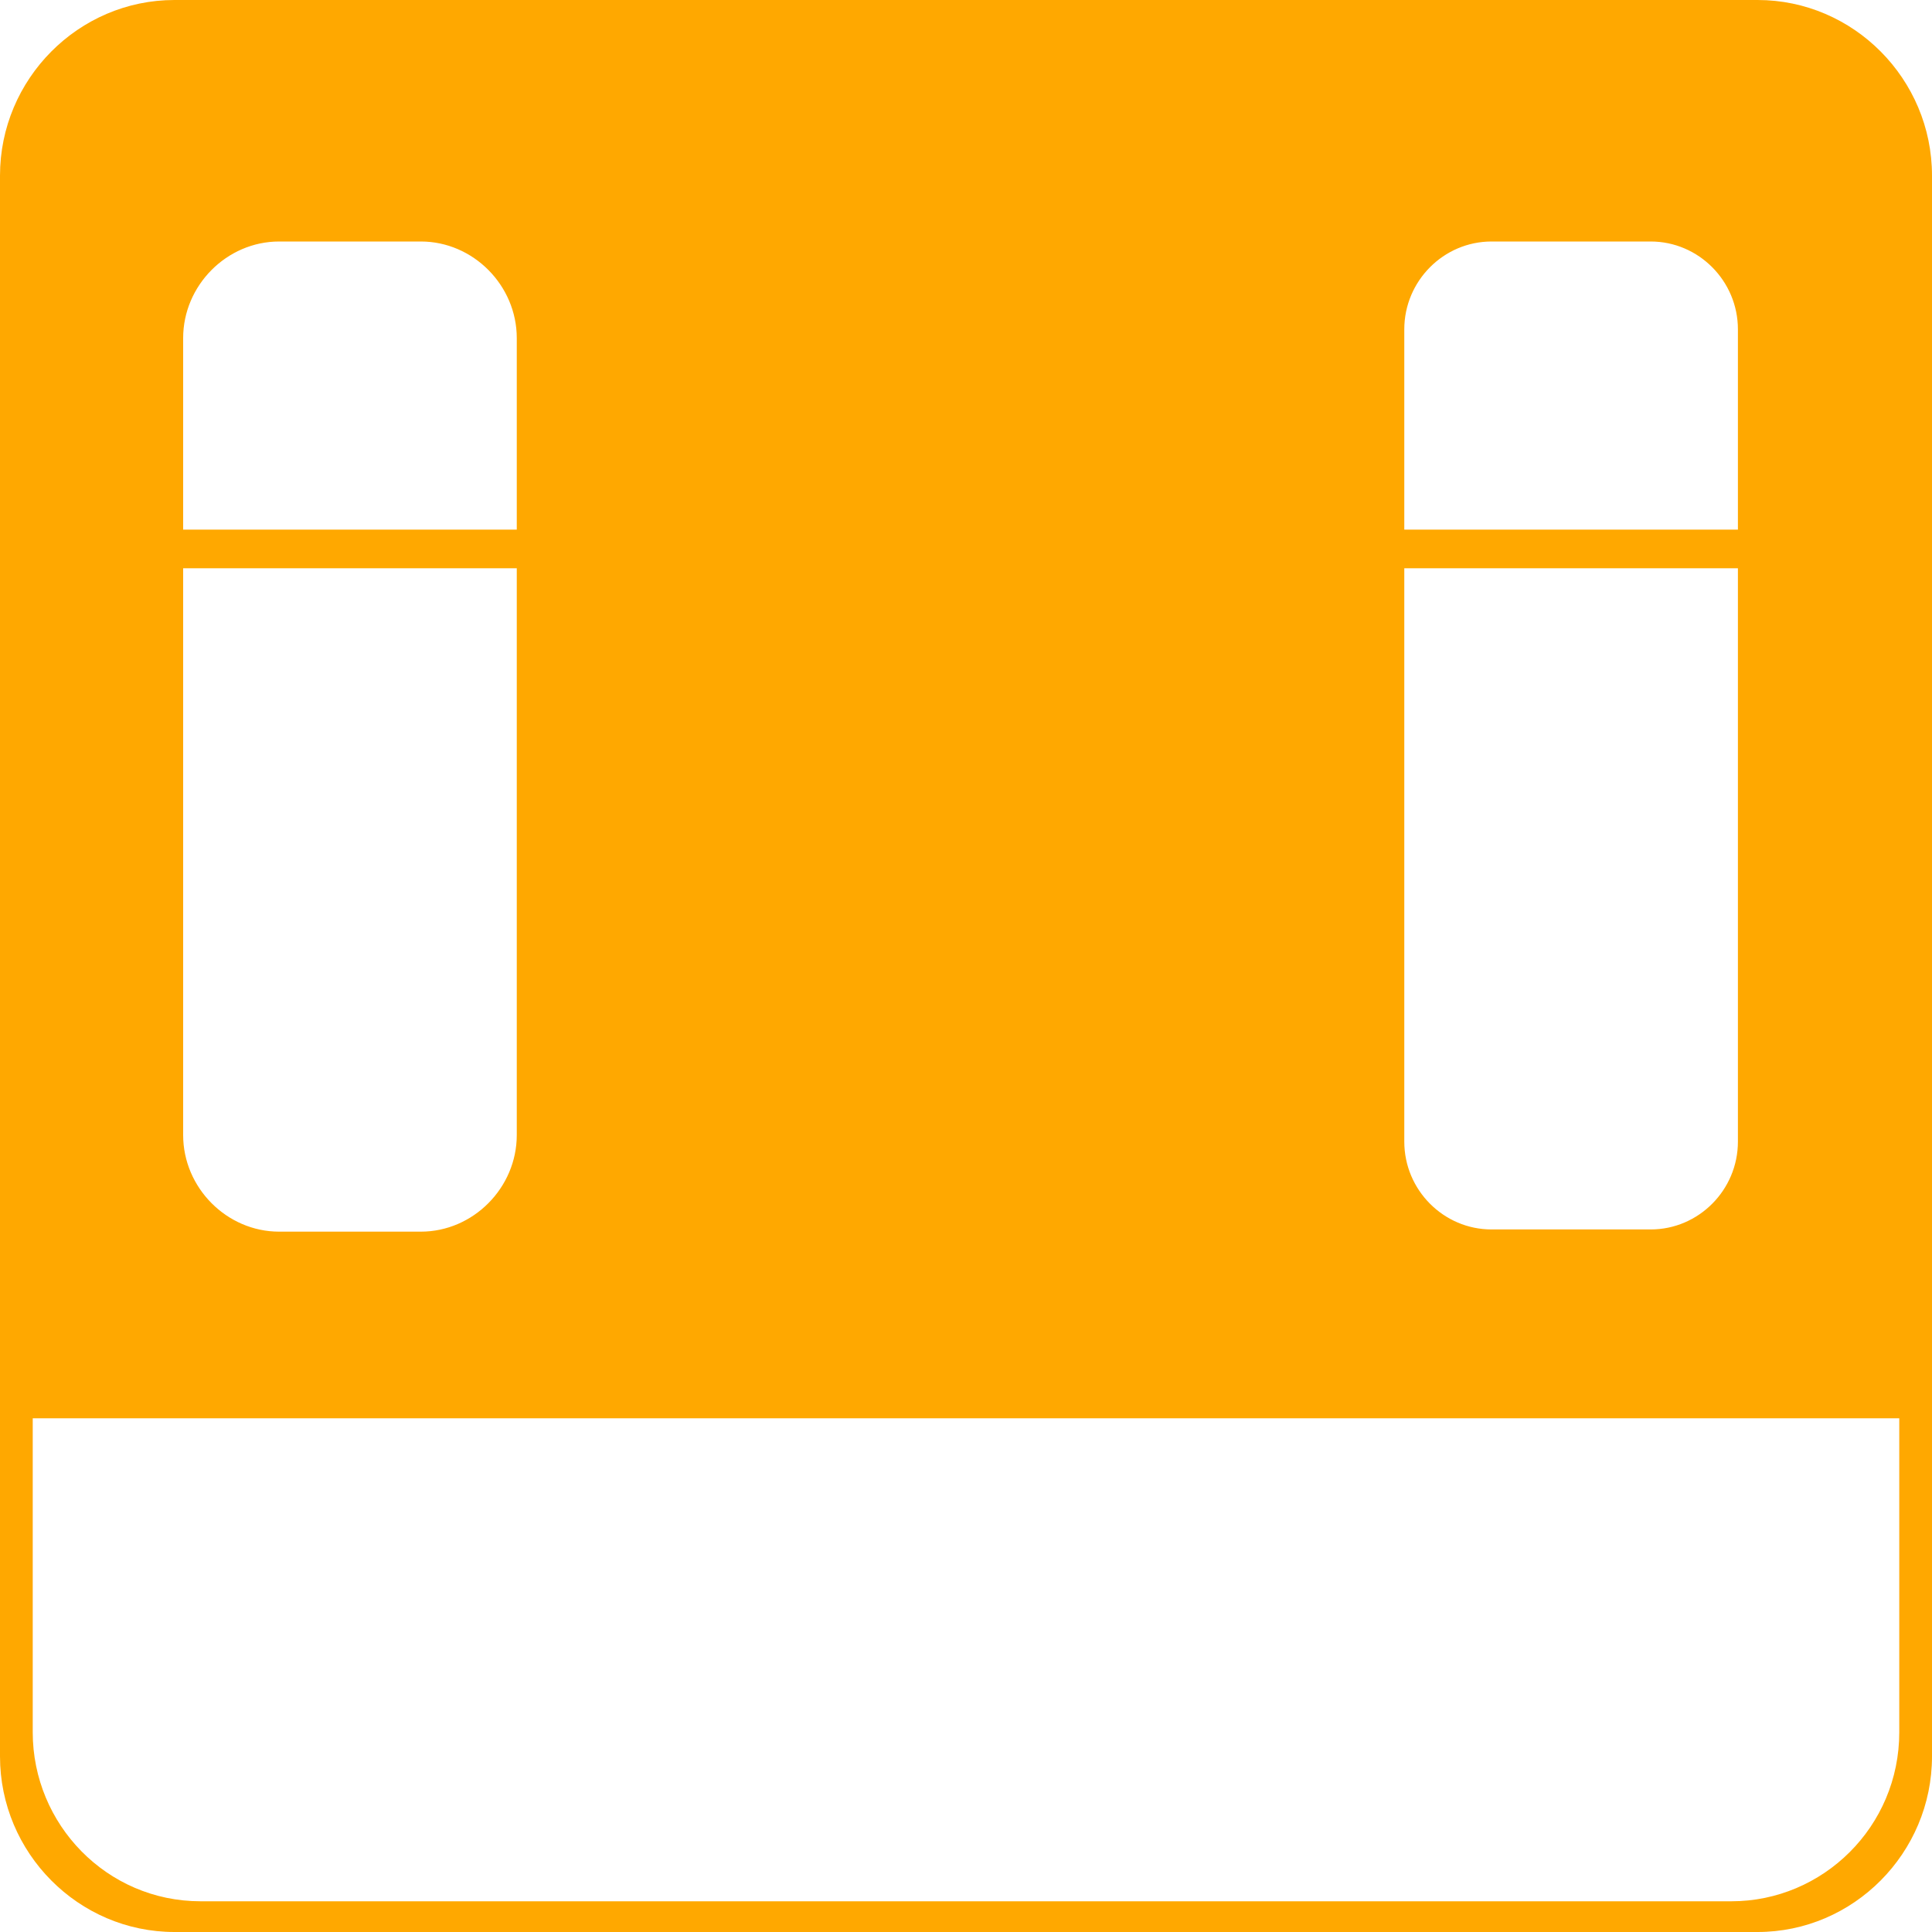
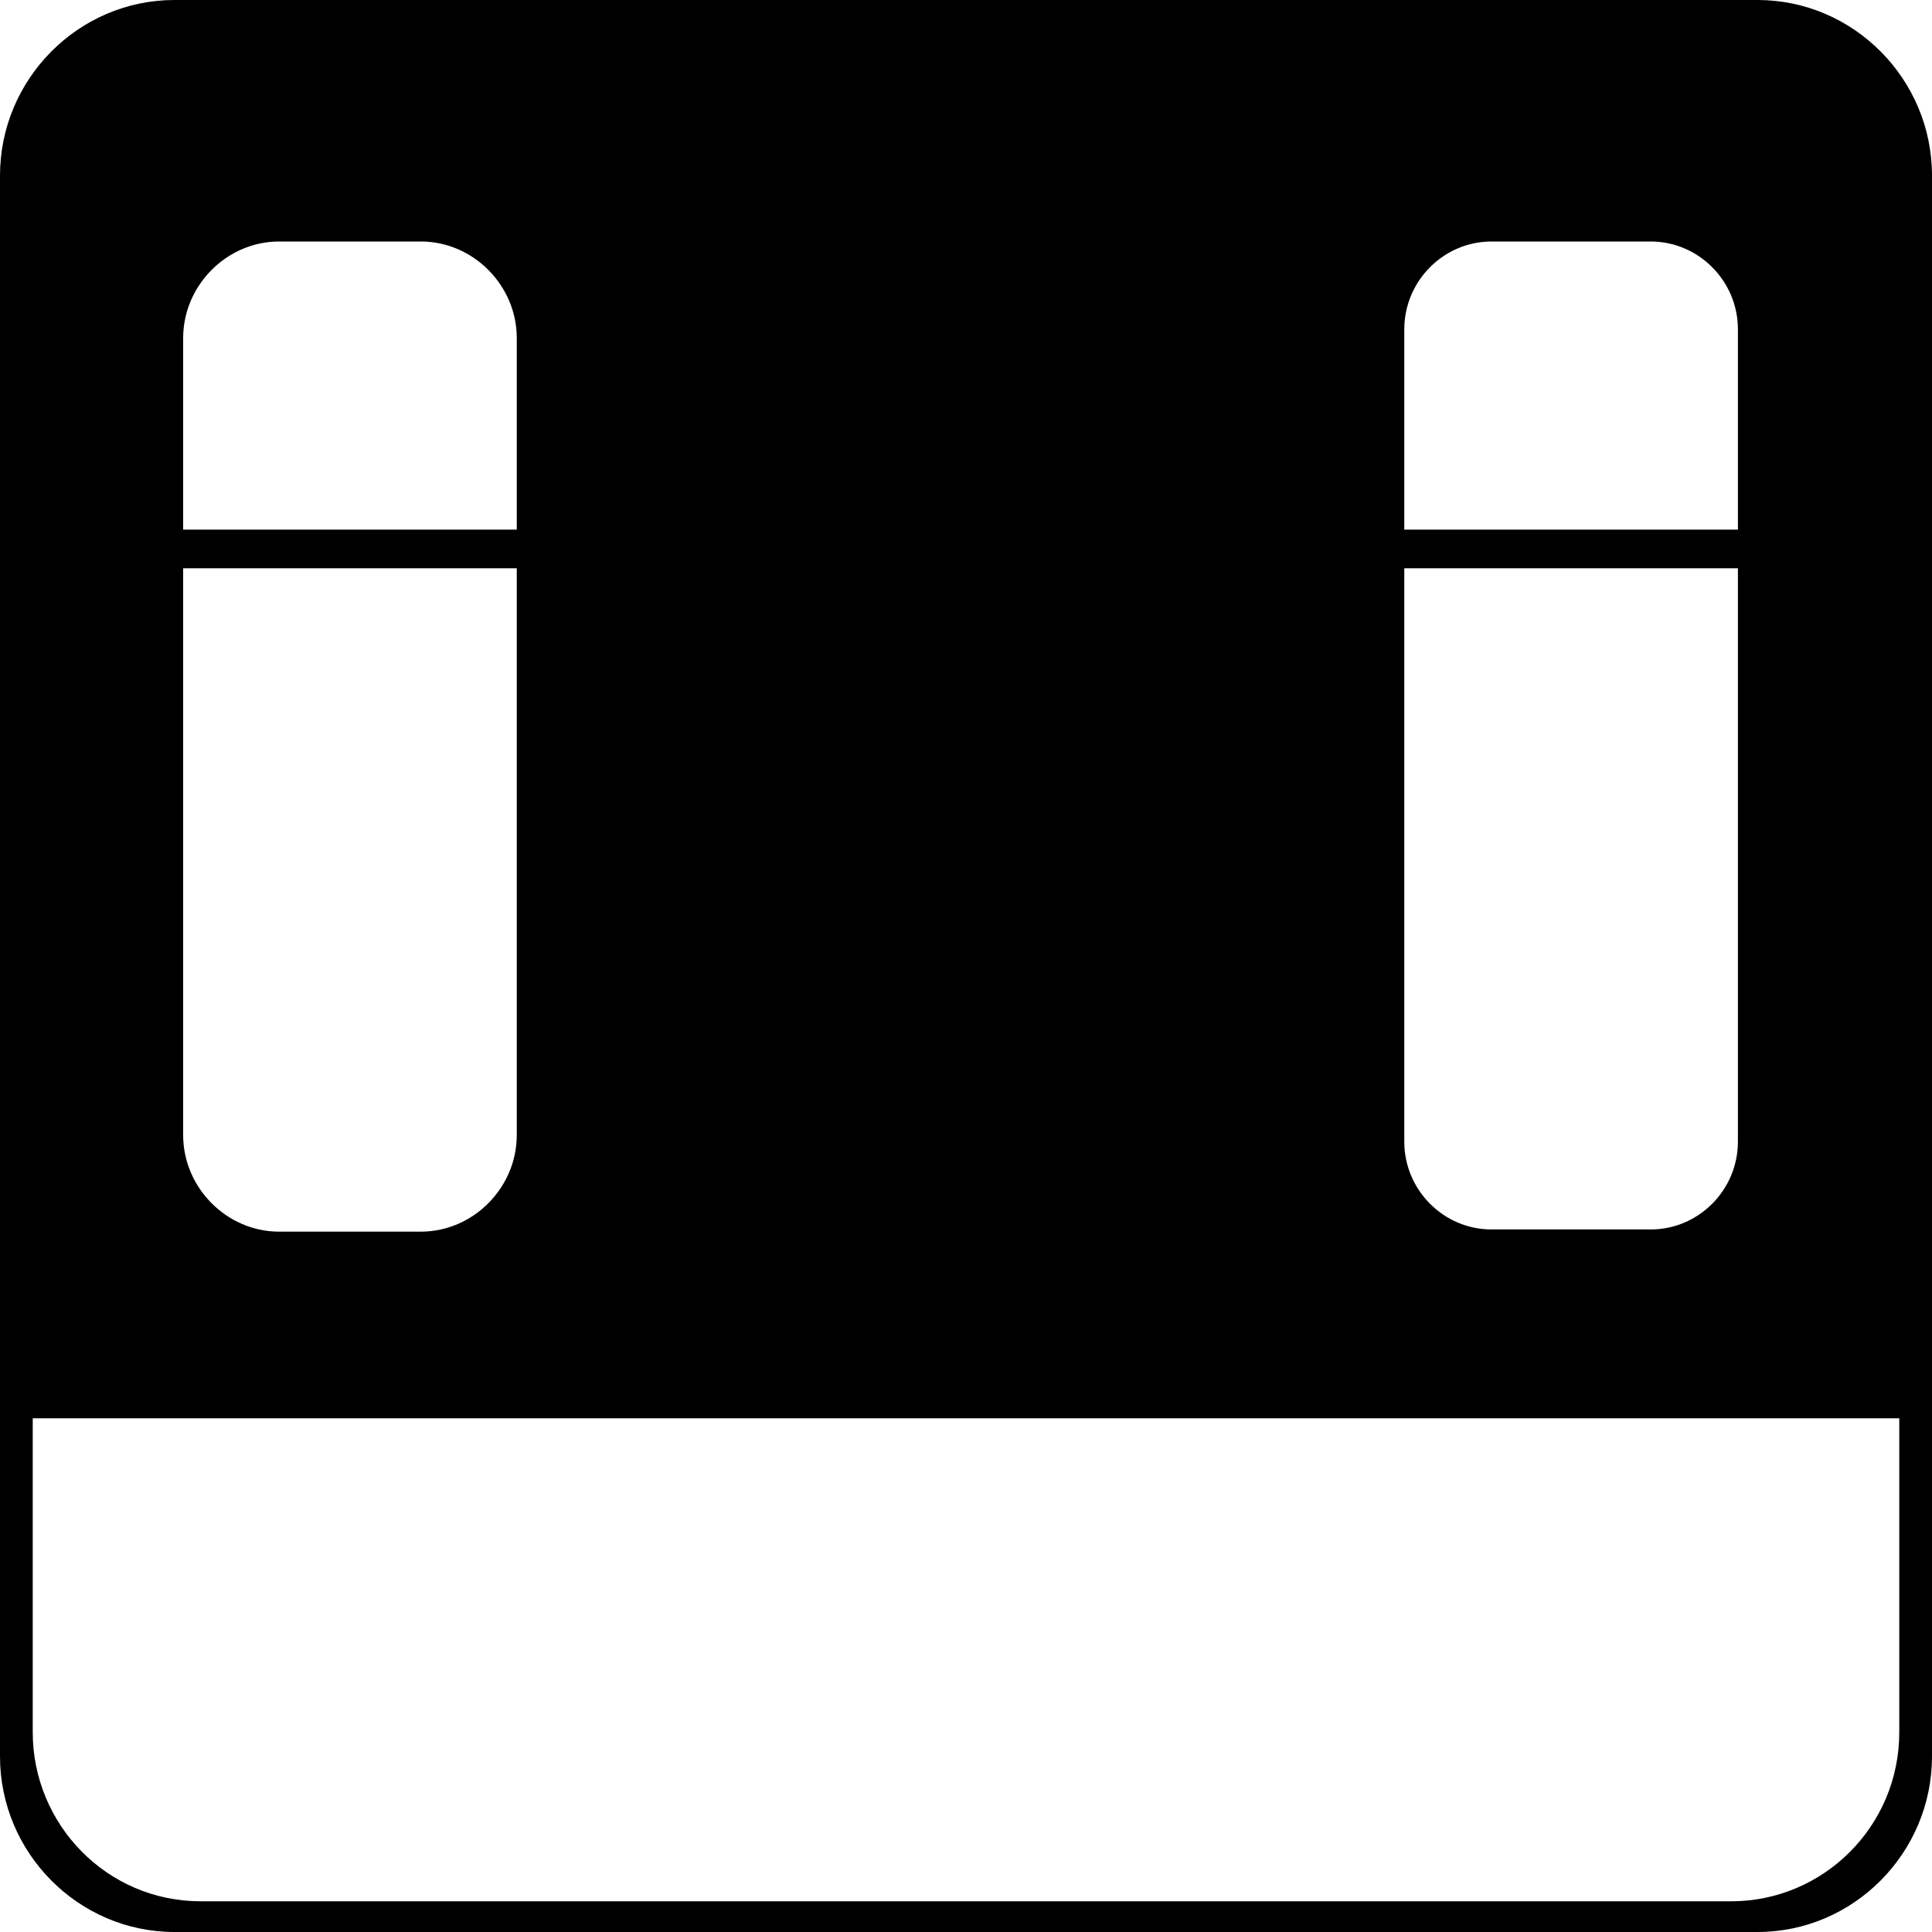
- <svg xmlns="http://www.w3.org/2000/svg" width="50" height="50" viewBox="0 0 50 50" fill="none">
-   <path fill-rule="evenodd" clip-rule="evenodd" d="M4.515 0H45.485C47.968 0 50 2.045 50 4.545V45.455C50 47.955 47.968 50 45.485 50H4.515C2.032 50 0 47.955 0 45.455V4.545C0 2.045 2.032 0 4.515 0ZM38.601 6.25C37.359 6.25 36.343 7.273 36.343 8.523V13.706H44.977V8.523C44.977 7.273 43.961 6.25 42.72 6.25H38.601ZM44.977 14.706H36.343V29.546C36.343 30.796 37.359 31.818 38.601 31.818H42.72C43.961 31.818 44.977 30.796 44.977 29.546V14.706ZM13.374 13.706V8.75C13.374 7.386 12.246 6.25 10.892 6.25H7.224C5.869 6.25 4.74 7.386 4.74 8.75V13.706H13.374ZM4.74 14.706H13.374V29.375C13.374 30.739 12.246 31.875 10.892 31.875H7.224C5.869 31.875 4.74 30.739 4.74 29.375V14.706ZM44.808 49.205C47.178 49.205 49.153 47.273 49.153 44.83V36.705H0.847V44.83C0.847 47.216 2.765 49.205 5.192 49.205H44.808Z" fill="#FFA800" />
+ <svg xmlns="http://www.w3.org/2000/svg" width="50" height="50" viewBox="0 0 50 50">
+   <path fill-rule="evenodd" clip-rule="evenodd" d="M4.515 0H45.485C47.968 0 50 2.045 50 4.545V45.455C50 47.955 47.968 50 45.485 50H4.515C2.032 50 0 47.955 0 45.455V4.545C0 2.045 2.032 0 4.515 0ZM38.601 6.25C37.359 6.25 36.343 7.273 36.343 8.523V13.706H44.977V8.523C44.977 7.273 43.961 6.25 42.72 6.25H38.601ZM44.977 14.706H36.343V29.546C36.343 30.796 37.359 31.818 38.601 31.818H42.72C43.961 31.818 44.977 30.796 44.977 29.546V14.706ZM13.374 13.706V8.75C13.374 7.386 12.246 6.25 10.892 6.25H7.224C5.869 6.25 4.74 7.386 4.74 8.75V13.706H13.374ZM4.74 14.706H13.374V29.375C13.374 30.739 12.246 31.875 10.892 31.875H7.224C5.869 31.875 4.74 30.739 4.74 29.375V14.706ZM44.808 49.205C47.178 49.205 49.153 47.273 49.153 44.83V36.705H0.847V44.83C0.847 47.216 2.765 49.205 5.192 49.205H44.808Z" fill="currentColor" />
</svg>
